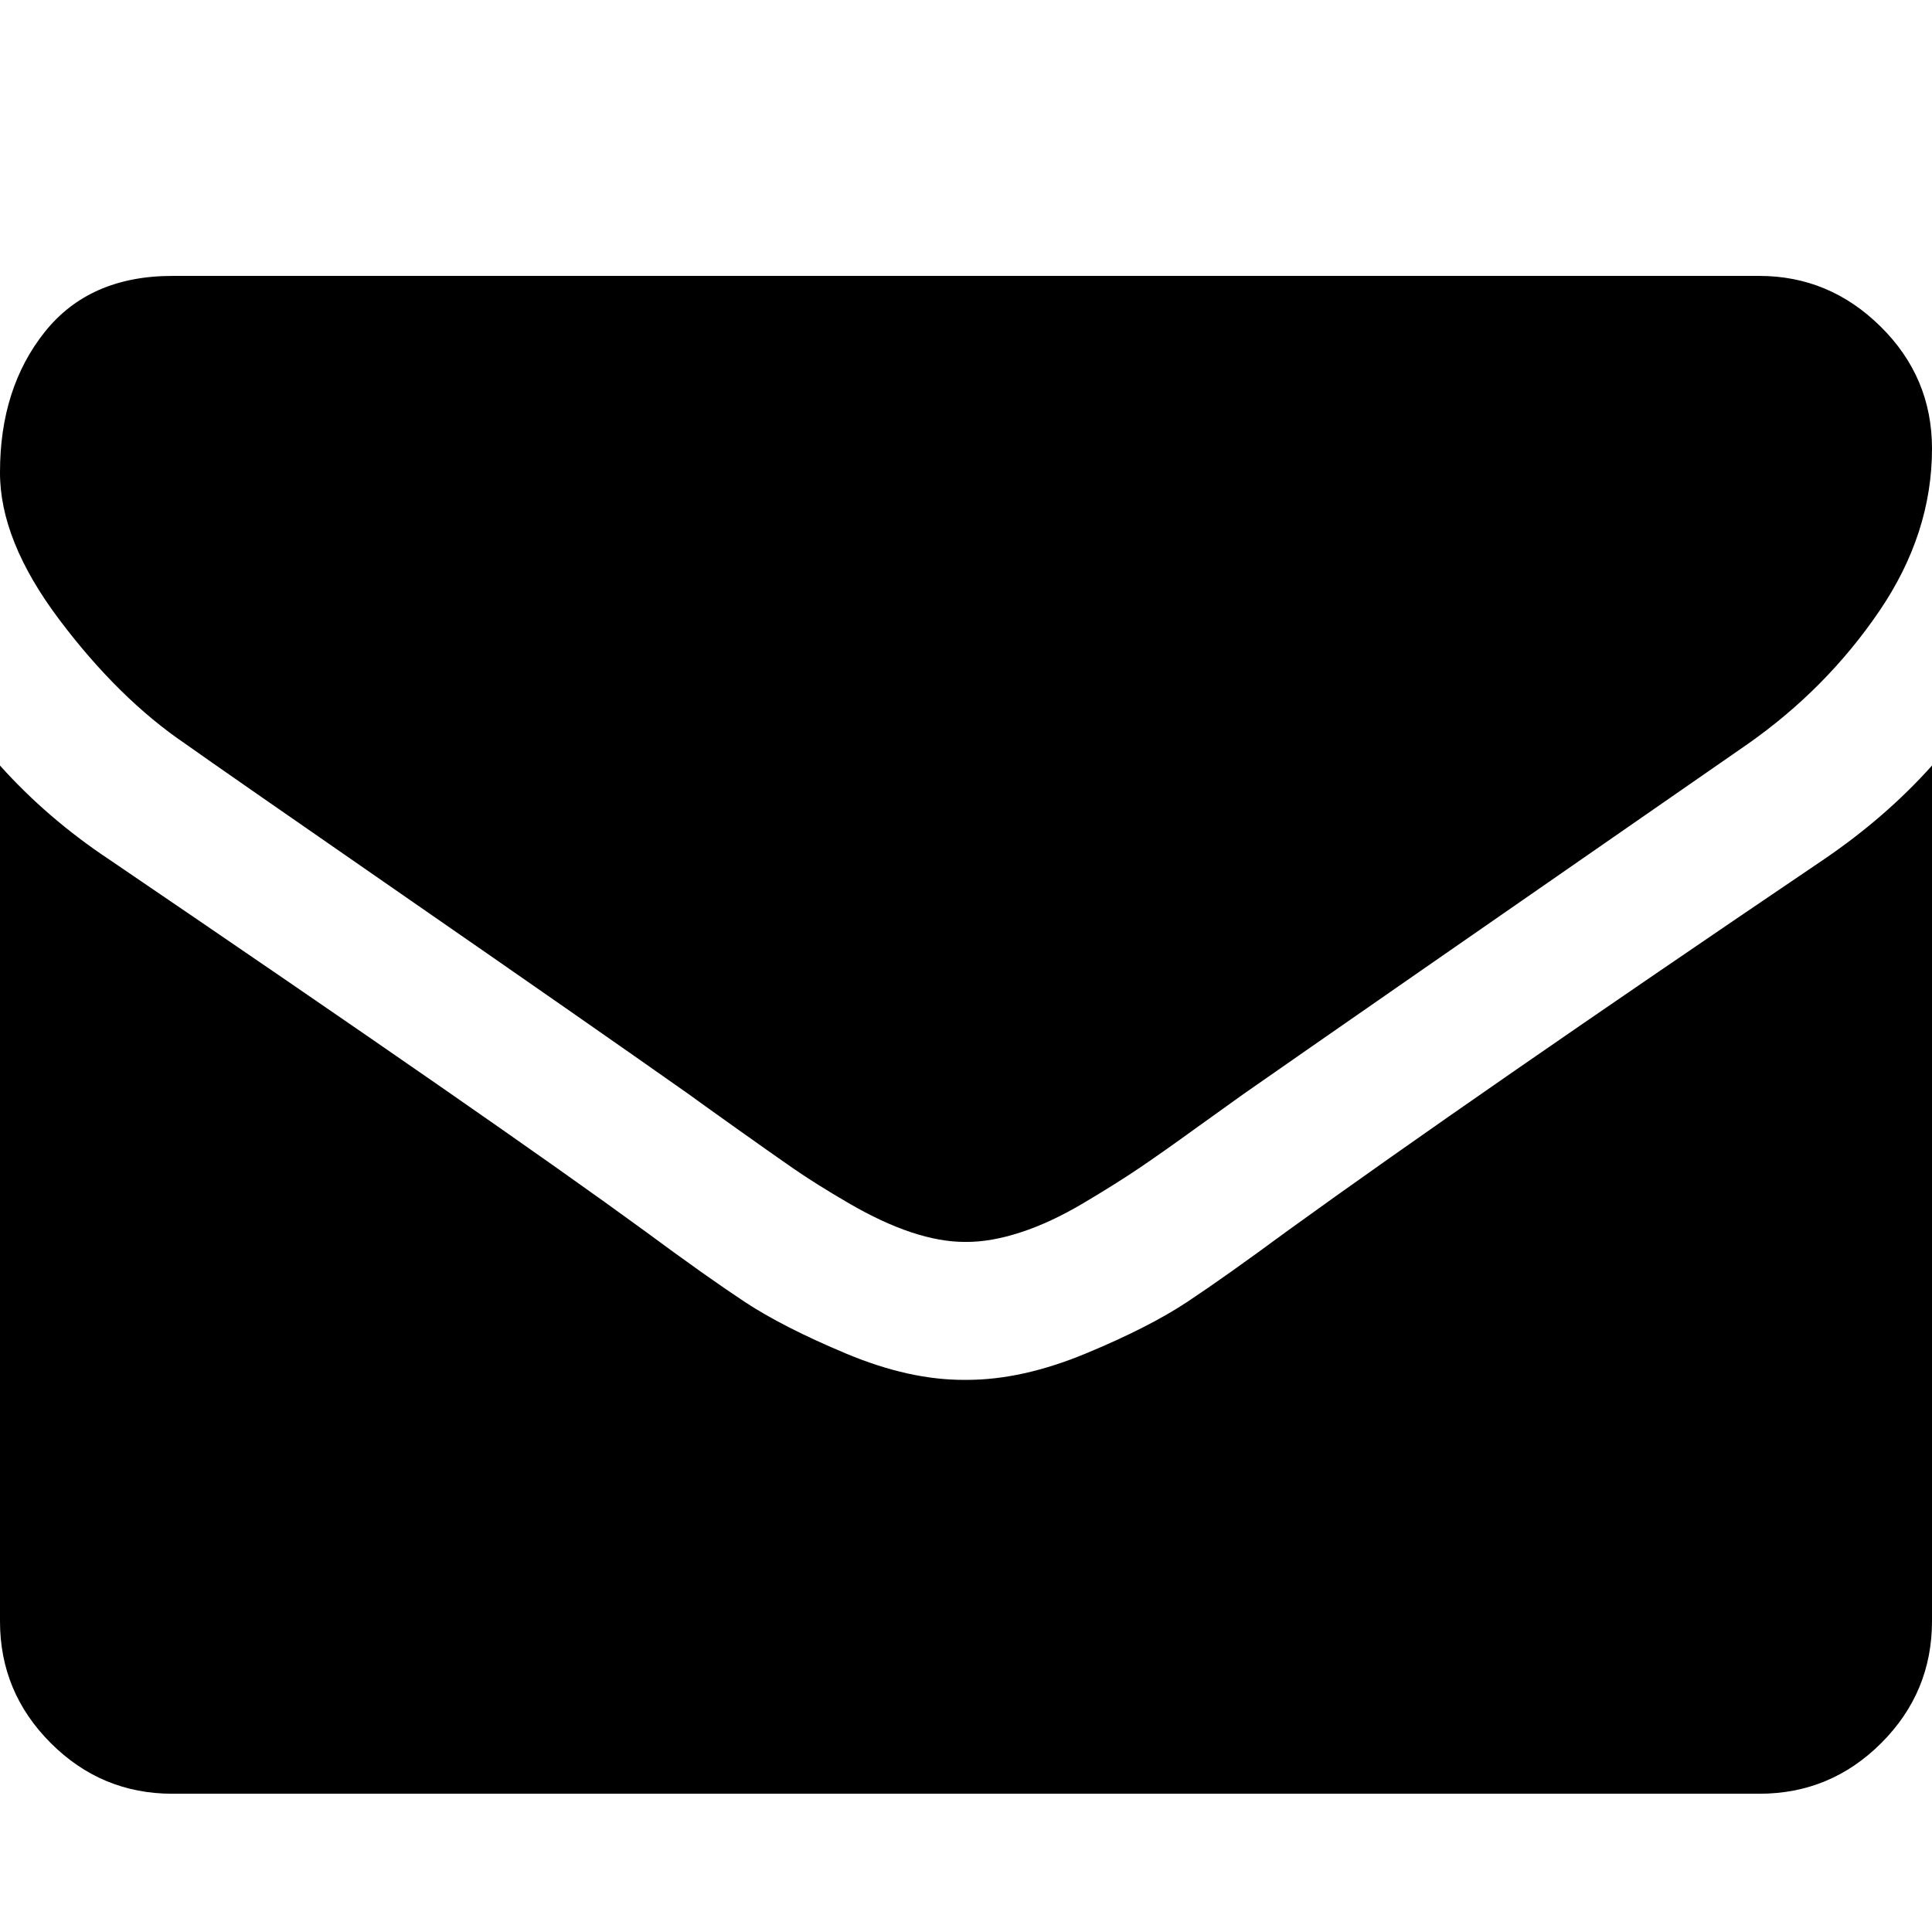
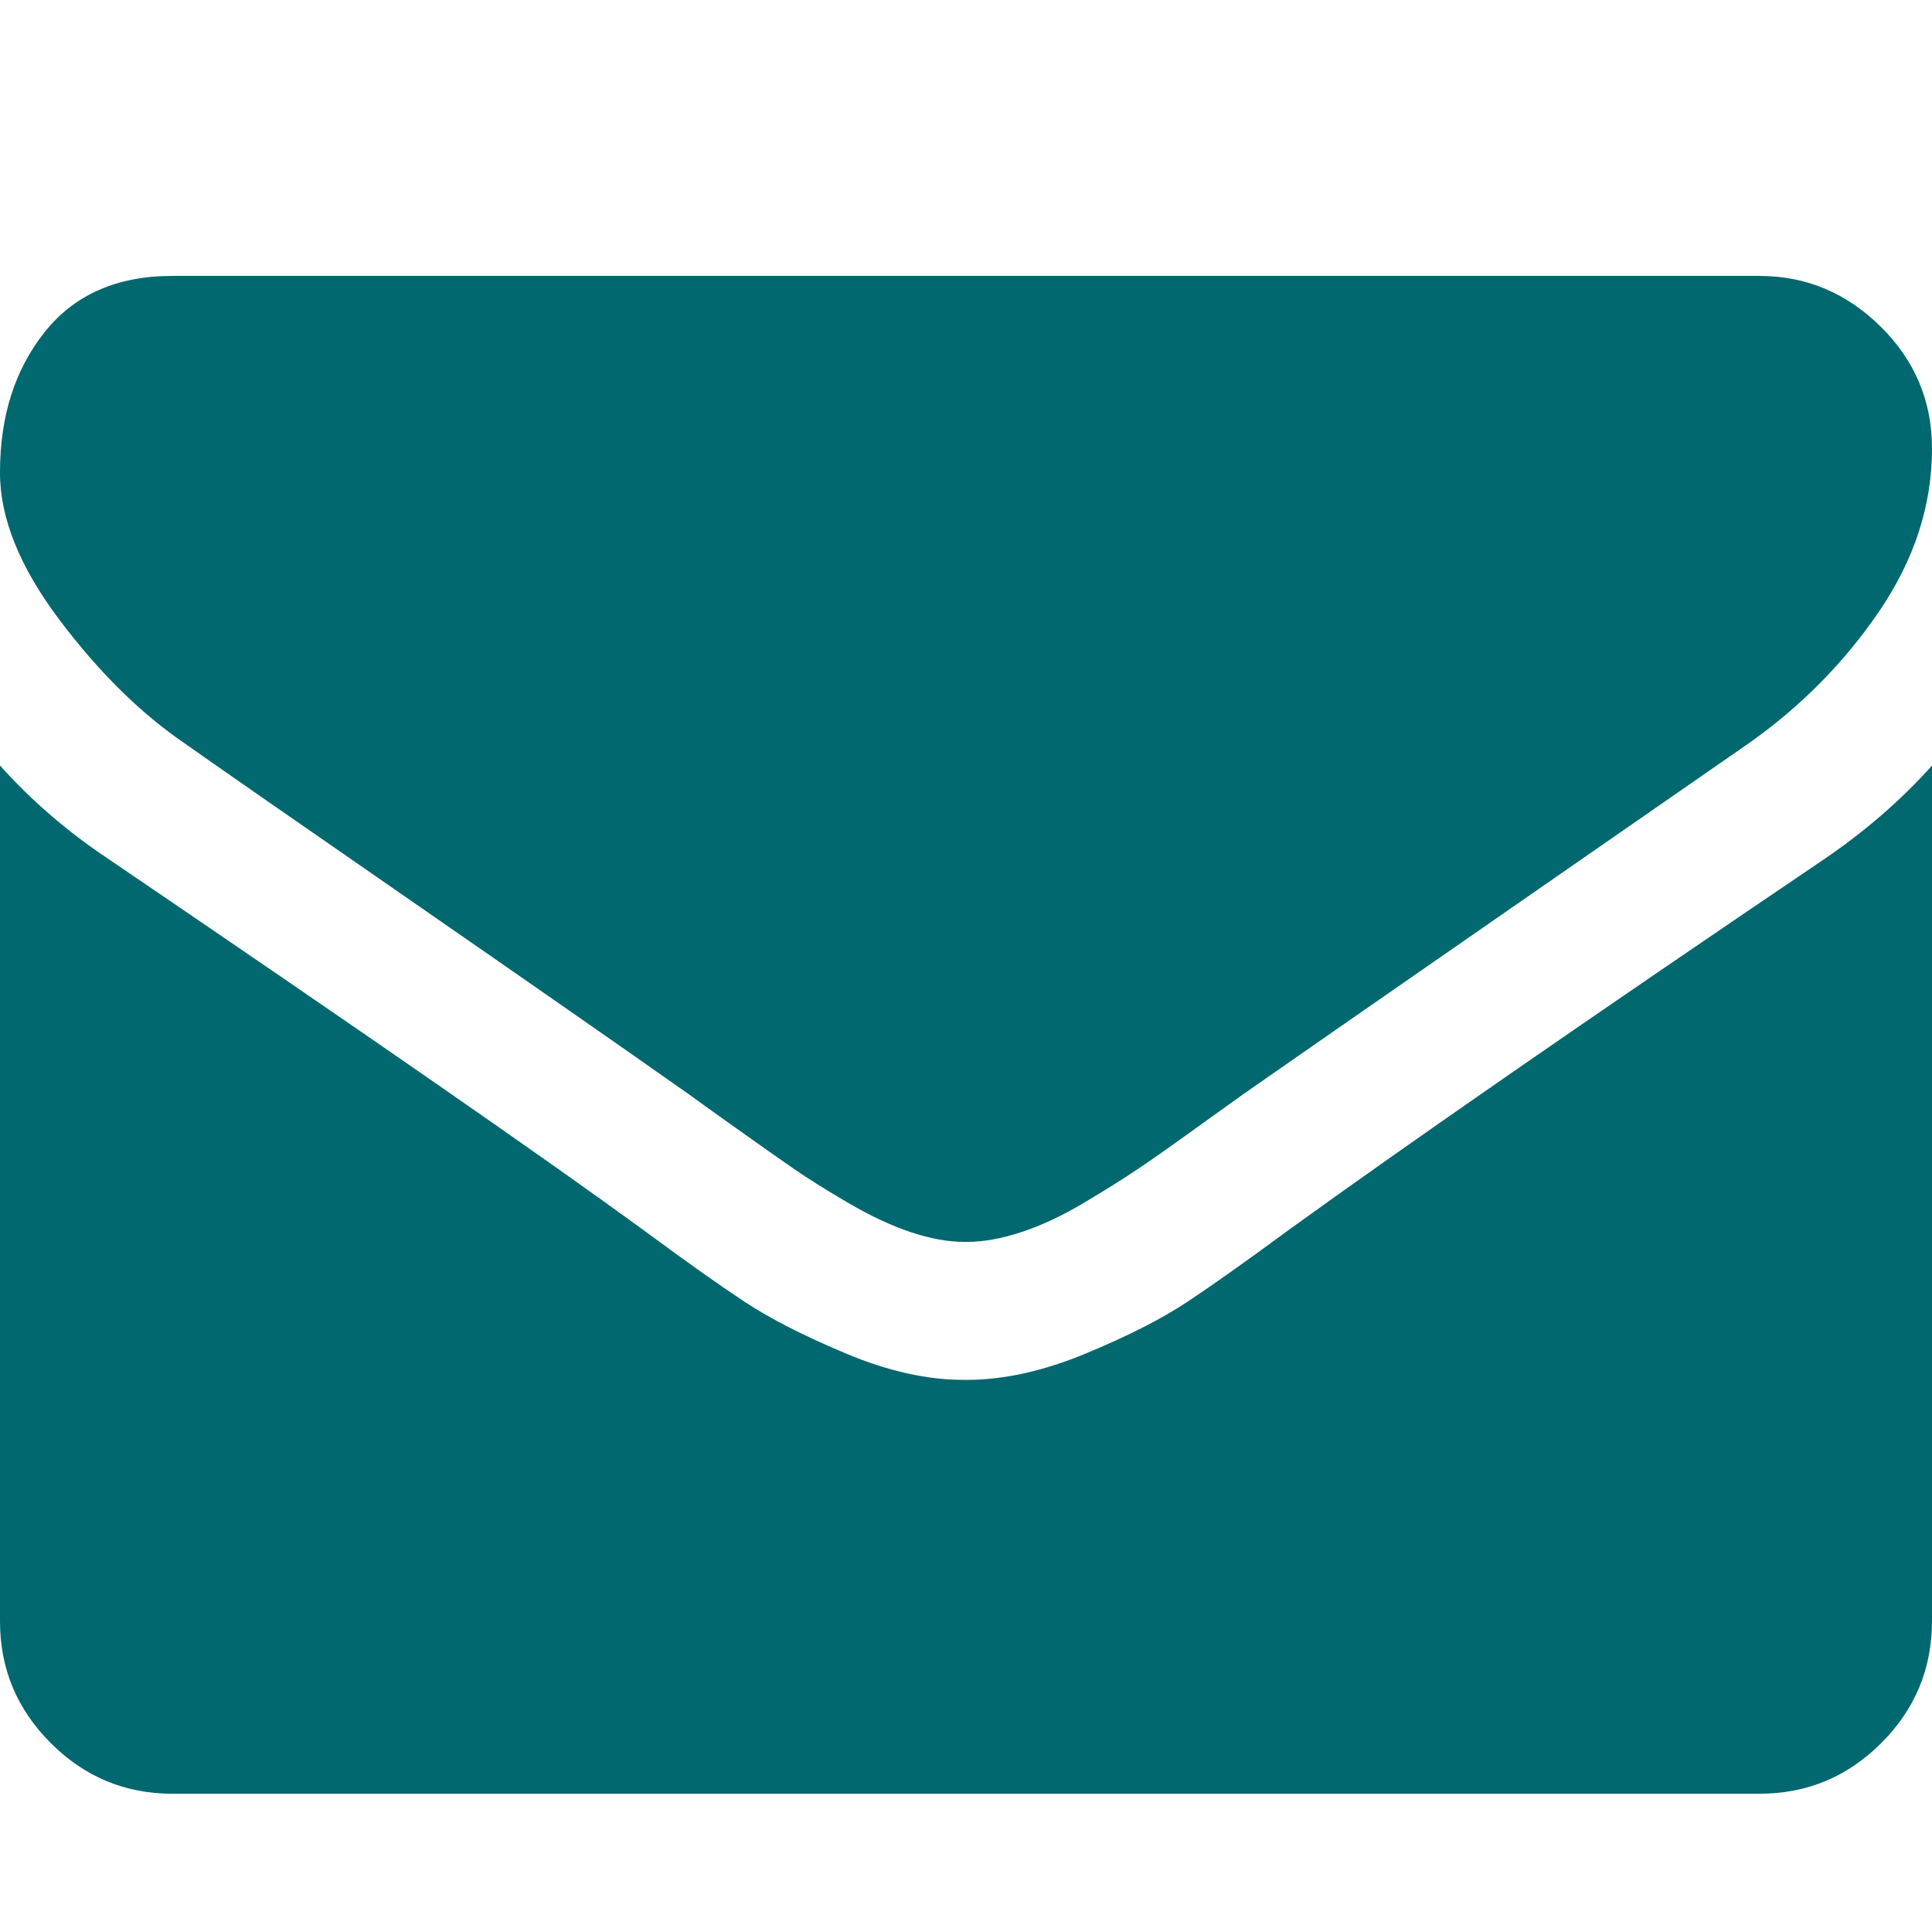
- <svg xmlns="http://www.w3.org/2000/svg" id="envelope" width="64" height="64">
+ <svg xmlns="http://www.w3.org/2000/svg" id="envelope" fill="#00686e" width="16" height="16" viewBox="0 0 64 64">
  <path d="M64 25.36V53.7q0 2.36-1.68 4.04t-4.04 1.68H5.71q-2.35 0-4.03-1.68T0 53.71V25.36q1.57 1.75 3.6 3.1 12.93 8.79 17.76 12.32 2.03 1.5 3.3 2.34t3.37 1.72 3.93.87h.07q1.83 0 3.93-.87t3.38-1.72 3.3-2.34q6.07-4.39 17.79-12.32 2.04-1.39 3.57-3.1zm0-10.5q0 2.82-1.75 5.39t-4.36 4.4q-13.43 9.31-16.71 11.6l-1.52 1.09q-1.16.84-1.93 1.36t-1.85 1.16-2.06.96-1.79.32h-.07q-.82 0-1.78-.32t-2.06-.96-1.85-1.16-1.93-1.36-1.52-1.09q-3.25-2.29-9.36-6.52t-7.32-5.09q-2.21-1.5-4.18-4.12T0 15.64Q0 12.86 1.48 11t4.23-1.86h52.57q2.32 0 4.02 1.68t1.7 4.04z" />
</svg>
